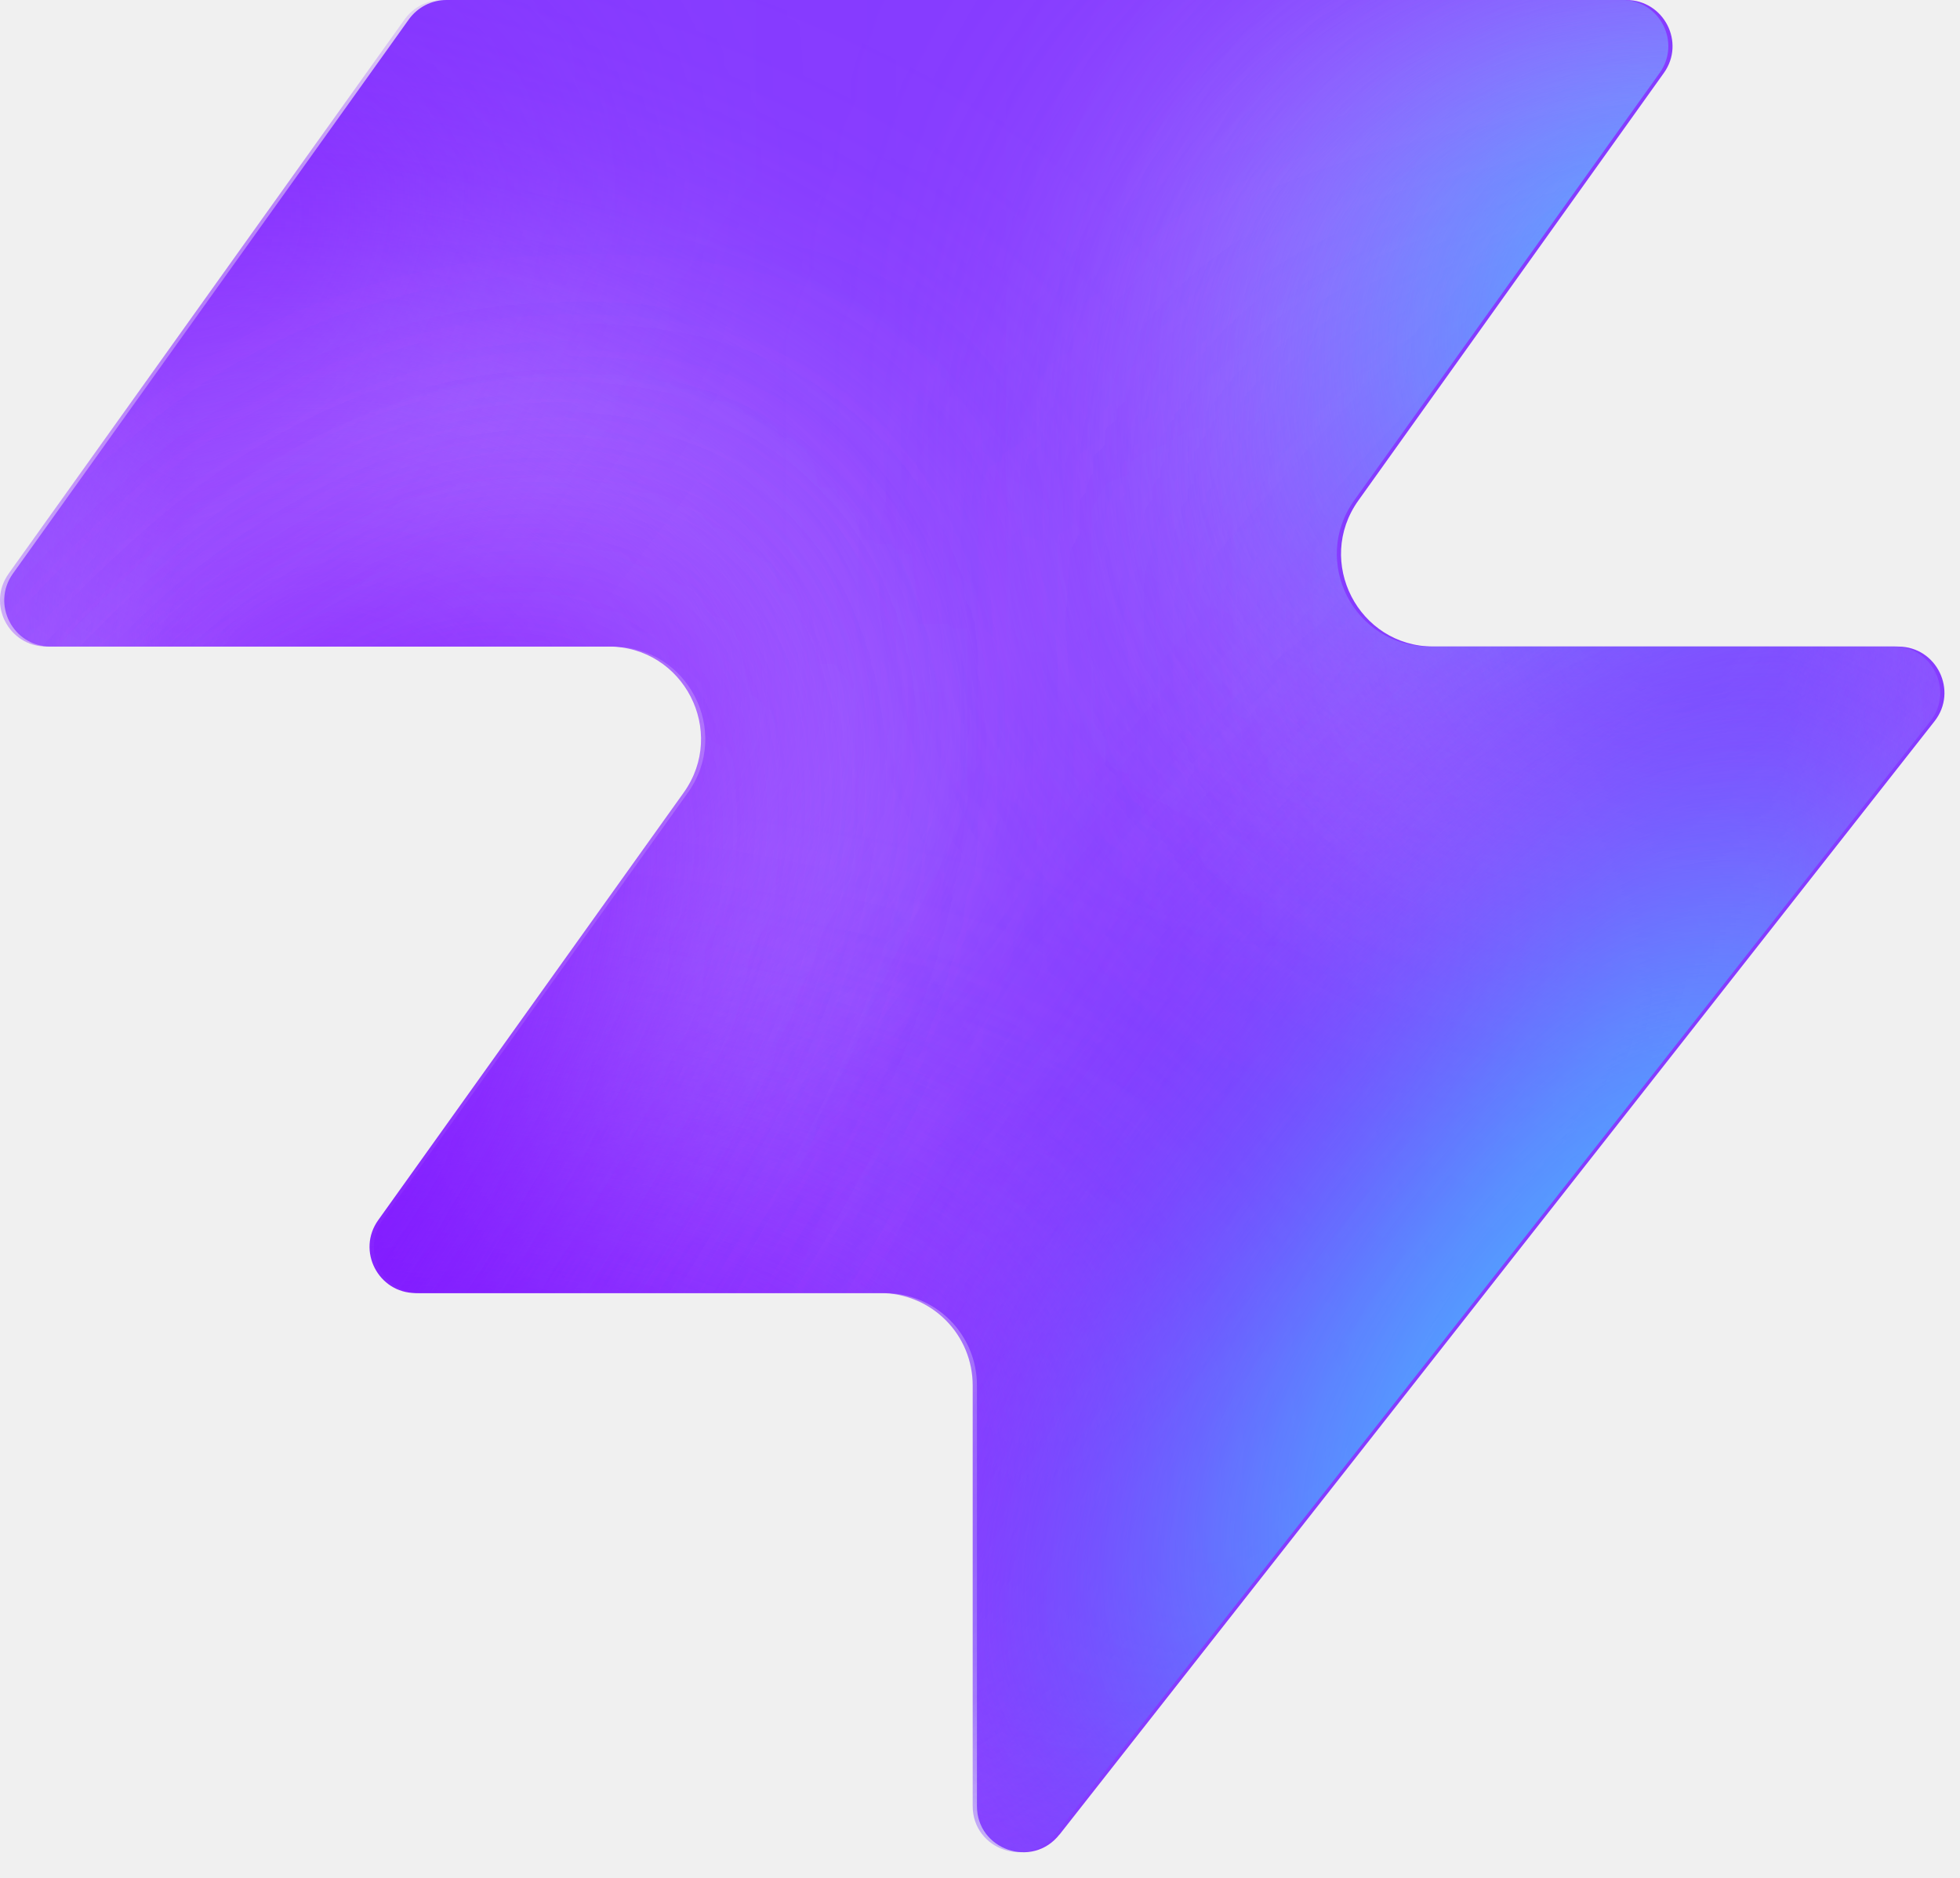
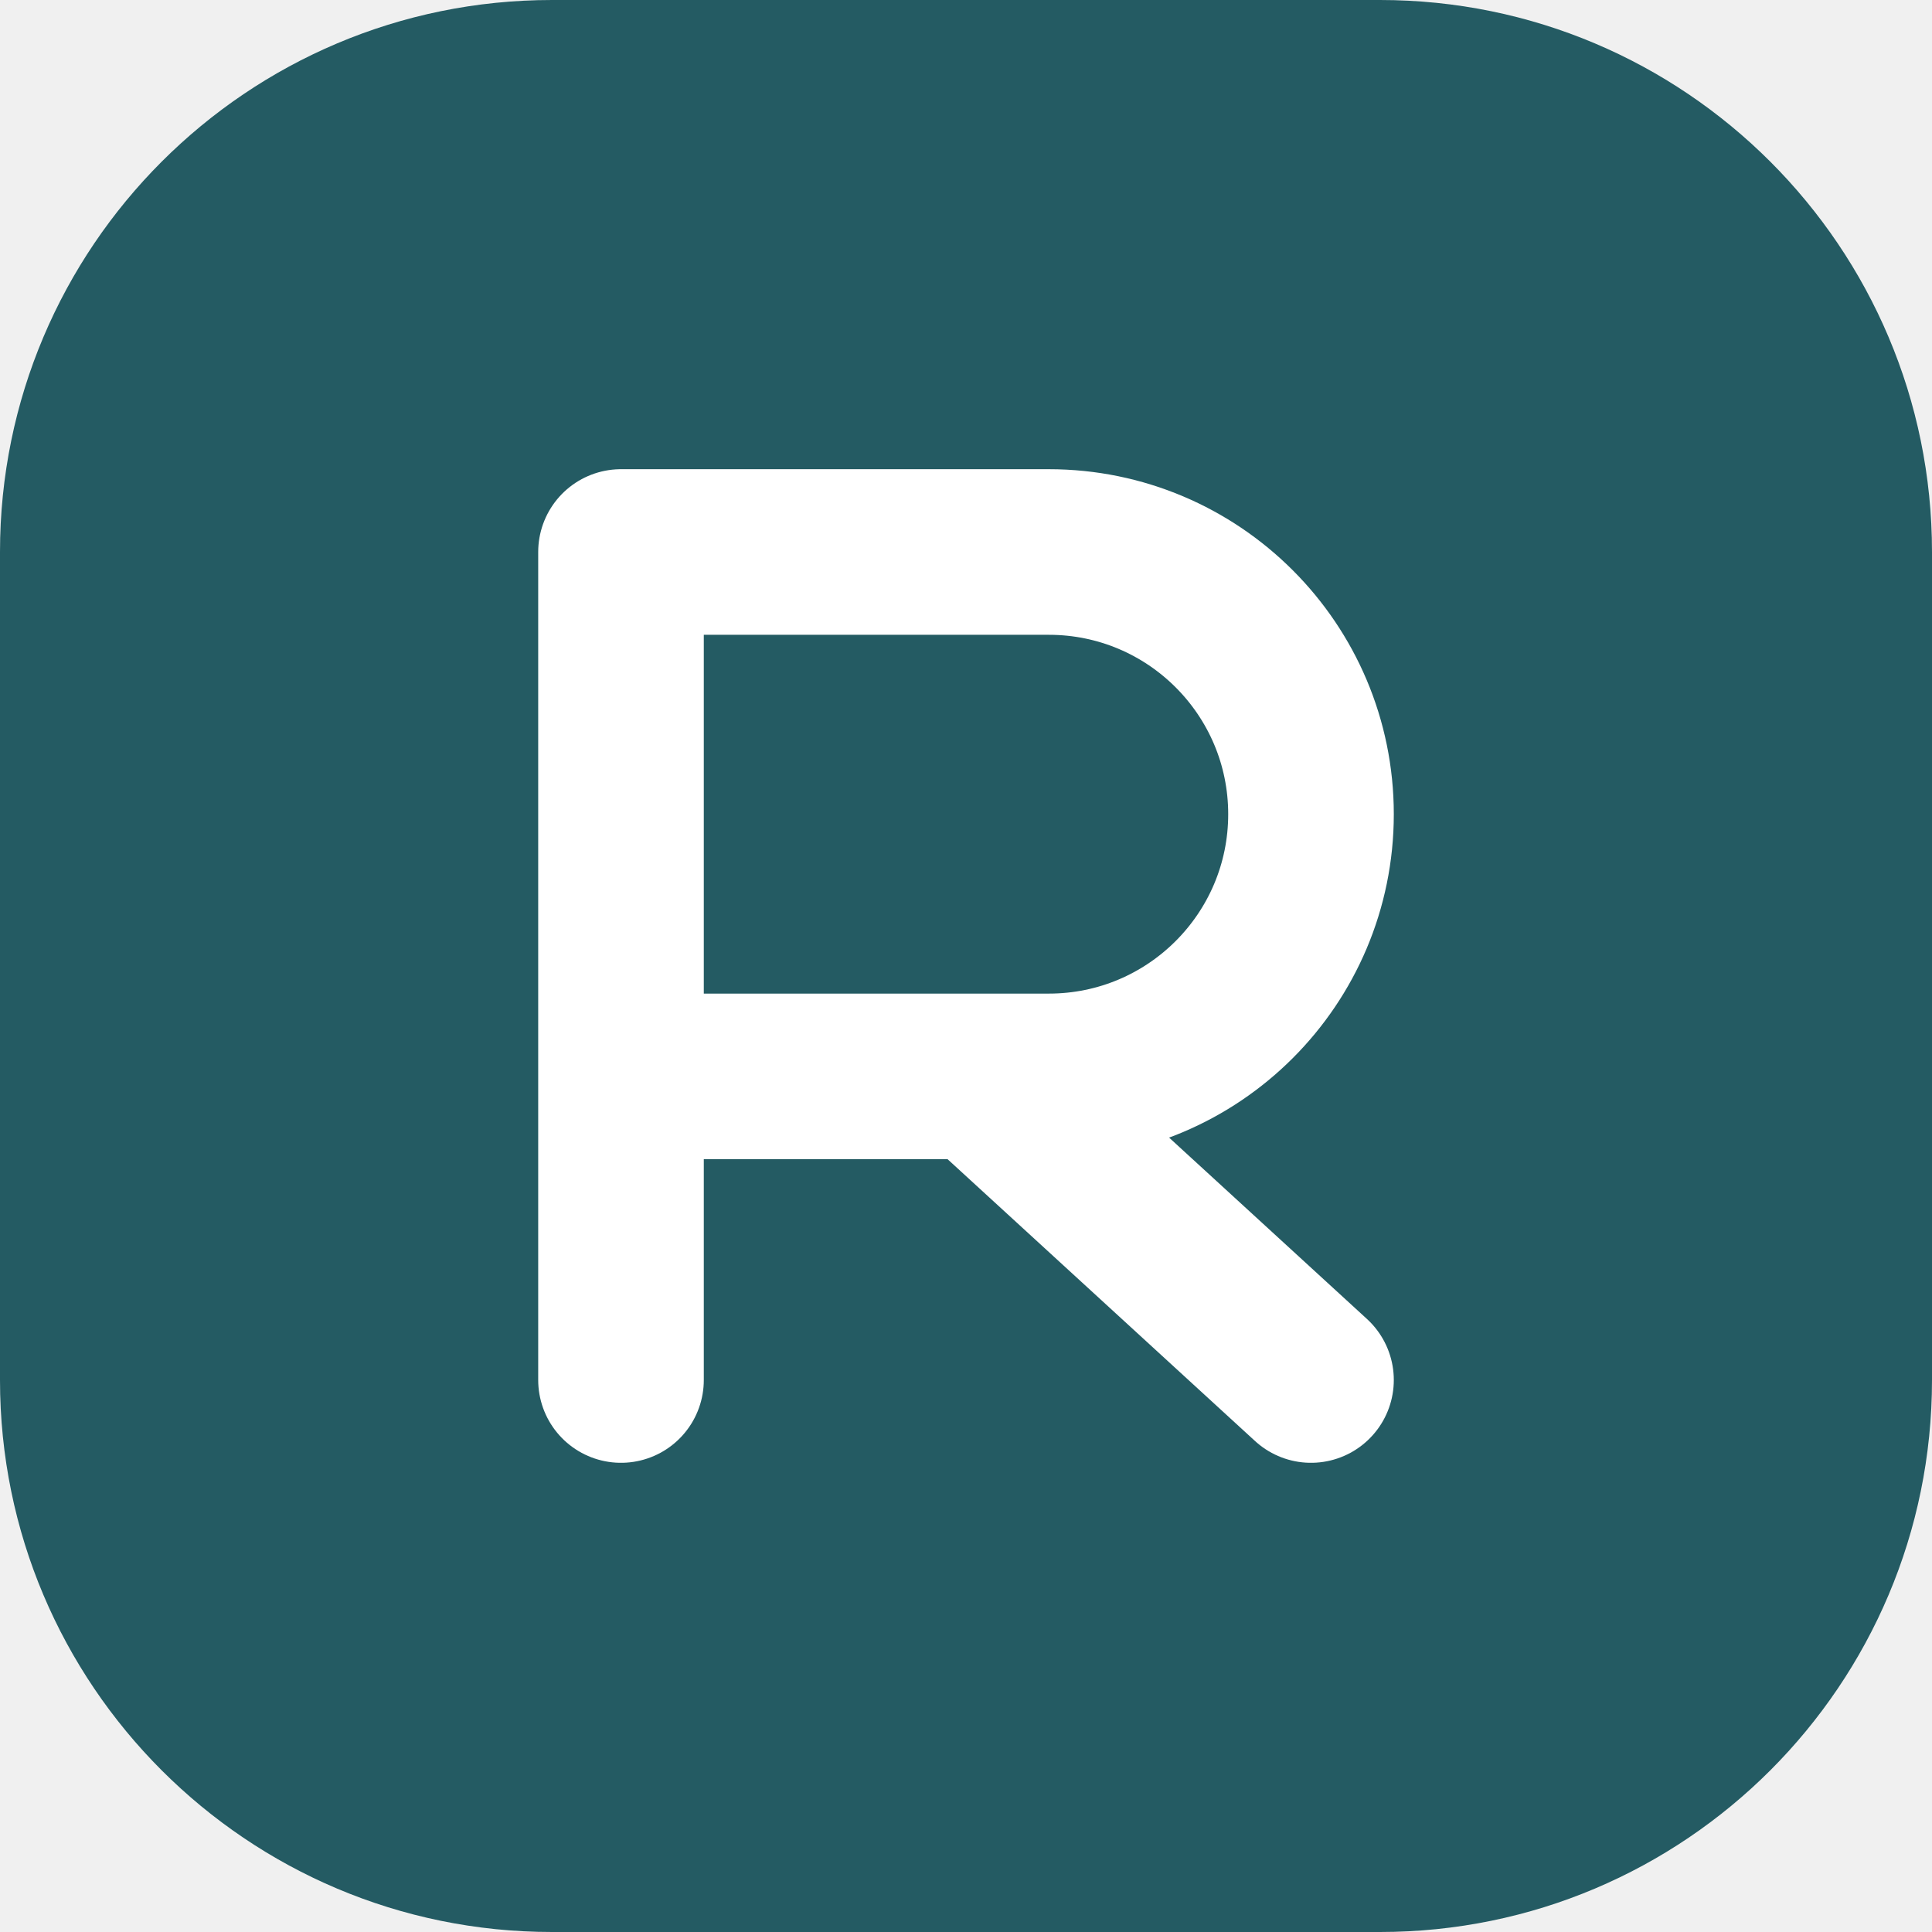
- <svg xmlns="http://www.w3.org/2000/svg" width="48" height="46" fill="none" viewBox="0 0 48 46">
-   <path fill="#863bff" d="M25.946 44.938c-.664.845-2.021.375-2.021-.698V33.937a2.26 2.26 0 0 0-2.262-2.262H10.287c-.92 0-1.456-1.04-.92-1.788l7.48-10.471c1.07-1.497 0-3.578-1.842-3.578H1.237c-.92 0-1.456-1.04-.92-1.788L10.013.474c.214-.297.556-.474.92-.474h28.894c.92 0 1.456 1.04.92 1.788l-7.48 10.471c-1.07 1.498 0 3.579 1.842 3.579h11.377c.943 0 1.473 1.088.89 1.83L25.947 44.94z" style="fill:#863bff;fill:color(display-p3 .525 .23 1);fill-opacity:1" />
-   <mask id="a" width="48" height="46" x="0" y="0" maskUnits="userSpaceOnUse" style="mask-type:alpha">
-     <path fill="#000" d="M25.842 44.938c-.664.844-2.021.375-2.021-.698V33.937a2.26 2.26 0 0 0-2.262-2.262H10.183c-.92 0-1.456-1.04-.92-1.788l7.48-10.471c1.07-1.498 0-3.579-1.842-3.579H1.133c-.92 0-1.456-1.04-.92-1.787L9.91.473c.214-.297.556-.474.92-.474h28.894c.92 0 1.456 1.04.92 1.788l-7.48 10.471c-1.07 1.498 0 3.578 1.842 3.578h11.377c.943 0 1.473 1.088.89 1.832L25.843 44.94z" style="fill:#000;fill-opacity:1" />
-   </mask>
-   <g mask="url(#a)">
-     <g filter="url(#b)">
-       <ellipse cx="5.508" cy="14.704" fill="#ede6ff" rx="5.508" ry="14.704" style="fill:#ede6ff;fill:color(display-p3 .927 .903 1);fill-opacity:1" transform="matrix(.00324 1 1 -.00324 -4.47 31.516)" />
-     </g>
-     <g filter="url(#c)">
-       <ellipse cx="10.399" cy="29.851" fill="#ede6ff" rx="10.399" ry="29.851" style="fill:#ede6ff;fill:color(display-p3 .927 .903 1);fill-opacity:1" transform="matrix(.00324 1 1 -.00324 -39.328 7.883)" />
-     </g>
-     <g filter="url(#d)">
-       <ellipse cx="5.508" cy="30.487" fill="#7e14ff" rx="5.508" ry="30.487" style="fill:#7e14ff;fill:color(display-p3 .492 .077 1);fill-opacity:1" transform="rotate(89.814 -25.913 -14.639)scale(1 -1)" />
-     </g>
-     <g filter="url(#e)">
-       <ellipse cx="5.508" cy="30.599" fill="#7e14ff" rx="5.508" ry="30.599" style="fill:#7e14ff;fill:color(display-p3 .492 .077 1);fill-opacity:1" transform="rotate(89.814 -32.644 -3.334)scale(1 -1)" />
-     </g>
-     <g filter="url(#f)">
-       <ellipse cx="5.508" cy="30.599" fill="#7e14ff" rx="5.508" ry="30.599" style="fill:#7e14ff;fill:color(display-p3 .492 .077 1);fill-opacity:1" transform="matrix(.00324 1 1 -.00324 -34.34 30.47)" />
-     </g>
-     <g filter="url(#g)">
-       <ellipse cx="14.072" cy="22.078" fill="#ede6ff" rx="14.072" ry="22.078" style="fill:#ede6ff;fill:color(display-p3 .927 .903 1);fill-opacity:1" transform="rotate(93.35 24.506 48.493)scale(-1 1)" />
-     </g>
-     <g filter="url(#h)">
-       <ellipse cx="3.47" cy="21.501" fill="#7e14ff" rx="3.47" ry="21.501" style="fill:#7e14ff;fill:color(display-p3 .492 .077 1);fill-opacity:1" transform="rotate(89.009 28.708 47.59)scale(-1 1)" />
-     </g>
-     <g filter="url(#i)">
-       <ellipse cx="3.47" cy="21.501" fill="#7e14ff" rx="3.47" ry="21.501" style="fill:#7e14ff;fill:color(display-p3 .492 .077 1);fill-opacity:1" transform="rotate(89.009 28.708 47.59)scale(-1 1)" />
-     </g>
-     <g filter="url(#j)">
-       <ellipse cx=".387" cy="8.972" fill="#7e14ff" rx="4.407" ry="29.108" style="fill:#7e14ff;fill:color(display-p3 .492 .077 1);fill-opacity:1" transform="rotate(39.51 .387 8.972)" />
-     </g>
-     <g filter="url(#k)">
-       <ellipse cx="47.523" cy="-6.092" fill="#7e14ff" rx="4.407" ry="29.108" style="fill:#7e14ff;fill:color(display-p3 .492 .077 1);fill-opacity:1" transform="rotate(37.892 47.523 -6.092)" />
-     </g>
-     <g filter="url(#l)">
-       <ellipse cx="41.412" cy="6.333" fill="#47bfff" rx="5.971" ry="9.665" style="fill:#47bfff;fill:color(display-p3 .28 .748 1);fill-opacity:1" transform="rotate(37.892 41.412 6.333)" />
-     </g>
-     <g filter="url(#m)">
-       <ellipse cx="-1.879" cy="38.332" fill="#7e14ff" rx="4.407" ry="29.108" style="fill:#7e14ff;fill:color(display-p3 .492 .077 1);fill-opacity:1" transform="rotate(37.892 -1.88 38.332)" />
-     </g>
-     <g filter="url(#n)">
-       <ellipse cx="-1.879" cy="38.332" fill="#7e14ff" rx="4.407" ry="29.108" style="fill:#7e14ff;fill:color(display-p3 .492 .077 1);fill-opacity:1" transform="rotate(37.892 -1.88 38.332)" />
-     </g>
-     <g filter="url(#o)">
-       <ellipse cx="35.651" cy="29.907" fill="#7e14ff" rx="4.407" ry="29.108" style="fill:#7e14ff;fill:color(display-p3 .492 .077 1);fill-opacity:1" transform="rotate(37.892 35.651 29.907)" />
-     </g>
-     <g filter="url(#p)">
-       <ellipse cx="38.418" cy="32.4" fill="#47bfff" rx="5.971" ry="15.297" style="fill:#47bfff;fill:color(display-p3 .28 .748 1);fill-opacity:1" transform="rotate(37.892 38.418 32.4)" />
-     </g>
-   </g>
-   <defs>
-     <filter id="b" width="60.045" height="41.654" x="-19.77" y="16.149" color-interpolation-filters="sRGB" filterUnits="userSpaceOnUse">
-       <feFlood flood-opacity="0" result="BackgroundImageFix" />
-       <feBlend in="SourceGraphic" in2="BackgroundImageFix" result="shape" />
-       <feGaussianBlur result="effect1_foregroundBlur_2002_17158" stdDeviation="7.659" />
-     </filter>
-     <filter id="c" width="90.34" height="51.437" x="-54.613" y="-7.533" color-interpolation-filters="sRGB" filterUnits="userSpaceOnUse">
-       <feFlood flood-opacity="0" result="BackgroundImageFix" />
-       <feBlend in="SourceGraphic" in2="BackgroundImageFix" result="shape" />
-       <feGaussianBlur result="effect1_foregroundBlur_2002_17158" stdDeviation="7.659" />
-     </filter>
-     <filter id="d" width="79.355" height="29.4" x="-49.64" y="2.03" color-interpolation-filters="sRGB" filterUnits="userSpaceOnUse">
-       <feFlood flood-opacity="0" result="BackgroundImageFix" />
-       <feBlend in="SourceGraphic" in2="BackgroundImageFix" result="shape" />
-       <feGaussianBlur result="effect1_foregroundBlur_2002_17158" stdDeviation="4.596" />
-     </filter>
-     <filter id="e" width="79.579" height="29.4" x="-45.045" y="20.029" color-interpolation-filters="sRGB" filterUnits="userSpaceOnUse">
-       <feFlood flood-opacity="0" result="BackgroundImageFix" />
-       <feBlend in="SourceGraphic" in2="BackgroundImageFix" result="shape" />
-       <feGaussianBlur result="effect1_foregroundBlur_2002_17158" stdDeviation="4.596" />
-     </filter>
-     <filter id="f" width="79.579" height="29.4" x="-43.513" y="21.178" color-interpolation-filters="sRGB" filterUnits="userSpaceOnUse">
-       <feFlood flood-opacity="0" result="BackgroundImageFix" />
-       <feBlend in="SourceGraphic" in2="BackgroundImageFix" result="shape" />
-       <feGaussianBlur result="effect1_foregroundBlur_2002_17158" stdDeviation="4.596" />
-     </filter>
-     <filter id="g" width="74.749" height="58.852" x="15.756" y="-17.901" color-interpolation-filters="sRGB" filterUnits="userSpaceOnUse">
-       <feFlood flood-opacity="0" result="BackgroundImageFix" />
-       <feBlend in="SourceGraphic" in2="BackgroundImageFix" result="shape" />
-       <feGaussianBlur result="effect1_foregroundBlur_2002_17158" stdDeviation="7.659" />
-     </filter>
-     <filter id="h" width="61.377" height="25.362" x="23.548" y="2.284" color-interpolation-filters="sRGB" filterUnits="userSpaceOnUse">
-       <feFlood flood-opacity="0" result="BackgroundImageFix" />
-       <feBlend in="SourceGraphic" in2="BackgroundImageFix" result="shape" />
-       <feGaussianBlur result="effect1_foregroundBlur_2002_17158" stdDeviation="4.596" />
-     </filter>
-     <filter id="i" width="61.377" height="25.362" x="23.548" y="2.284" color-interpolation-filters="sRGB" filterUnits="userSpaceOnUse">
-       <feFlood flood-opacity="0" result="BackgroundImageFix" />
-       <feBlend in="SourceGraphic" in2="BackgroundImageFix" result="shape" />
-       <feGaussianBlur result="effect1_foregroundBlur_2002_17158" stdDeviation="4.596" />
-     </filter>
-     <filter id="j" width="56.045" height="63.649" x="-27.636" y="-22.853" color-interpolation-filters="sRGB" filterUnits="userSpaceOnUse">
-       <feFlood flood-opacity="0" result="BackgroundImageFix" />
-       <feBlend in="SourceGraphic" in2="BackgroundImageFix" result="shape" />
-       <feGaussianBlur result="effect1_foregroundBlur_2002_17158" stdDeviation="4.596" />
-     </filter>
-     <filter id="k" width="54.814" height="64.646" x="20.116" y="-38.415" color-interpolation-filters="sRGB" filterUnits="userSpaceOnUse">
-       <feFlood flood-opacity="0" result="BackgroundImageFix" />
-       <feBlend in="SourceGraphic" in2="BackgroundImageFix" result="shape" />
-       <feGaussianBlur result="effect1_foregroundBlur_2002_17158" stdDeviation="4.596" />
-     </filter>
-     <filter id="l" width="33.541" height="35.313" x="24.641" y="-11.323" color-interpolation-filters="sRGB" filterUnits="userSpaceOnUse">
-       <feFlood flood-opacity="0" result="BackgroundImageFix" />
-       <feBlend in="SourceGraphic" in2="BackgroundImageFix" result="shape" />
-       <feGaussianBlur result="effect1_foregroundBlur_2002_17158" stdDeviation="4.596" />
-     </filter>
-     <filter id="m" width="54.814" height="64.646" x="-29.286" y="6.009" color-interpolation-filters="sRGB" filterUnits="userSpaceOnUse">
-       <feFlood flood-opacity="0" result="BackgroundImageFix" />
-       <feBlend in="SourceGraphic" in2="BackgroundImageFix" result="shape" />
-       <feGaussianBlur result="effect1_foregroundBlur_2002_17158" stdDeviation="4.596" />
-     </filter>
-     <filter id="n" width="54.814" height="64.646" x="-29.286" y="6.009" color-interpolation-filters="sRGB" filterUnits="userSpaceOnUse">
-       <feFlood flood-opacity="0" result="BackgroundImageFix" />
-       <feBlend in="SourceGraphic" in2="BackgroundImageFix" result="shape" />
-       <feGaussianBlur result="effect1_foregroundBlur_2002_17158" stdDeviation="4.596" />
-     </filter>
-     <filter id="o" width="54.814" height="64.646" x="8.244" y="-2.416" color-interpolation-filters="sRGB" filterUnits="userSpaceOnUse">
-       <feFlood flood-opacity="0" result="BackgroundImageFix" />
-       <feBlend in="SourceGraphic" in2="BackgroundImageFix" result="shape" />
-       <feGaussianBlur result="effect1_foregroundBlur_2002_17158" stdDeviation="4.596" />
-     </filter>
-     <filter id="p" width="39.409" height="43.623" x="18.713" y="10.588" color-interpolation-filters="sRGB" filterUnits="userSpaceOnUse">
-       <feFlood flood-opacity="0" result="BackgroundImageFix" />
-       <feBlend in="SourceGraphic" in2="BackgroundImageFix" result="shape" />
-       <feGaussianBlur result="effect1_foregroundBlur_2002_17158" stdDeviation="4.596" />
-     </filter>
-   </defs>
+ <svg xmlns="http://www.w3.org/2000/svg" width="64" height="64" viewBox="0 0 28 28">
+   <rect width="28" height="28" rx="8" fill="#245B63" />
+   <path d="M9 20V8h6.2a3.8 3.8 0 0 1 0 7.6H9m5.2 0L19 20" fill="none" stroke="#FFFFFF" stroke-width="2.4" stroke-linecap="round" stroke-linejoin="round" />
</svg>
